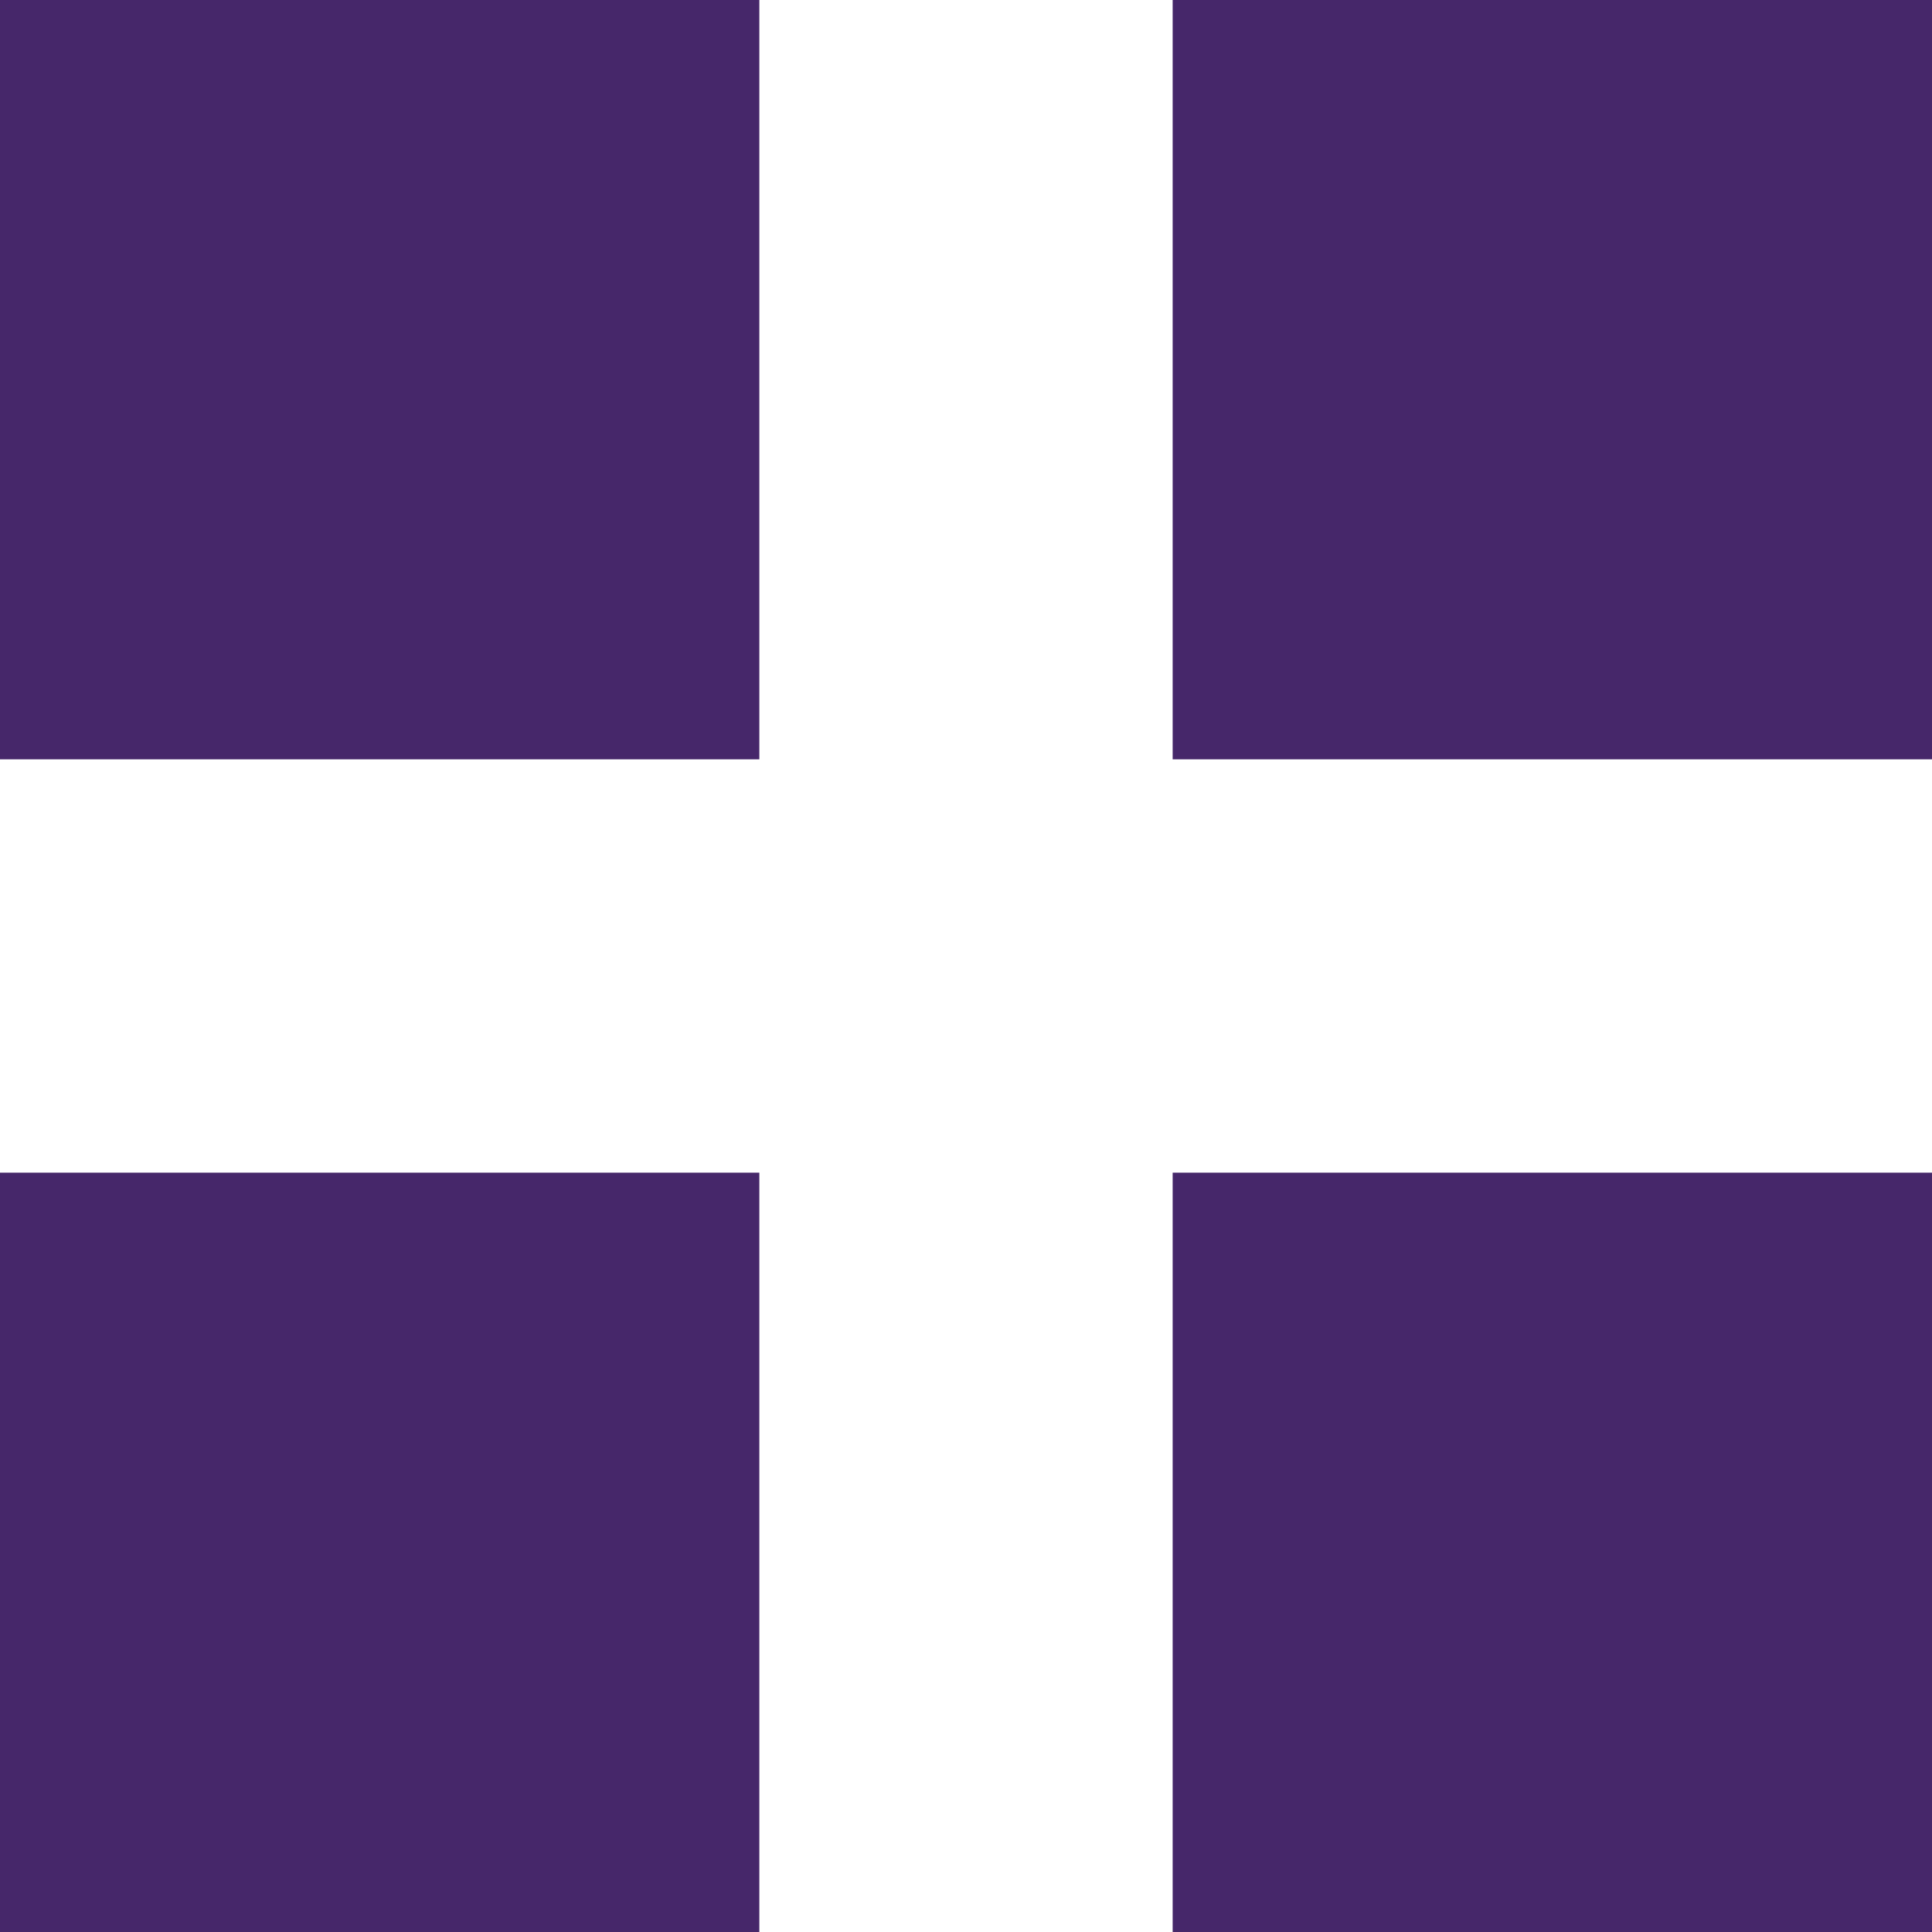
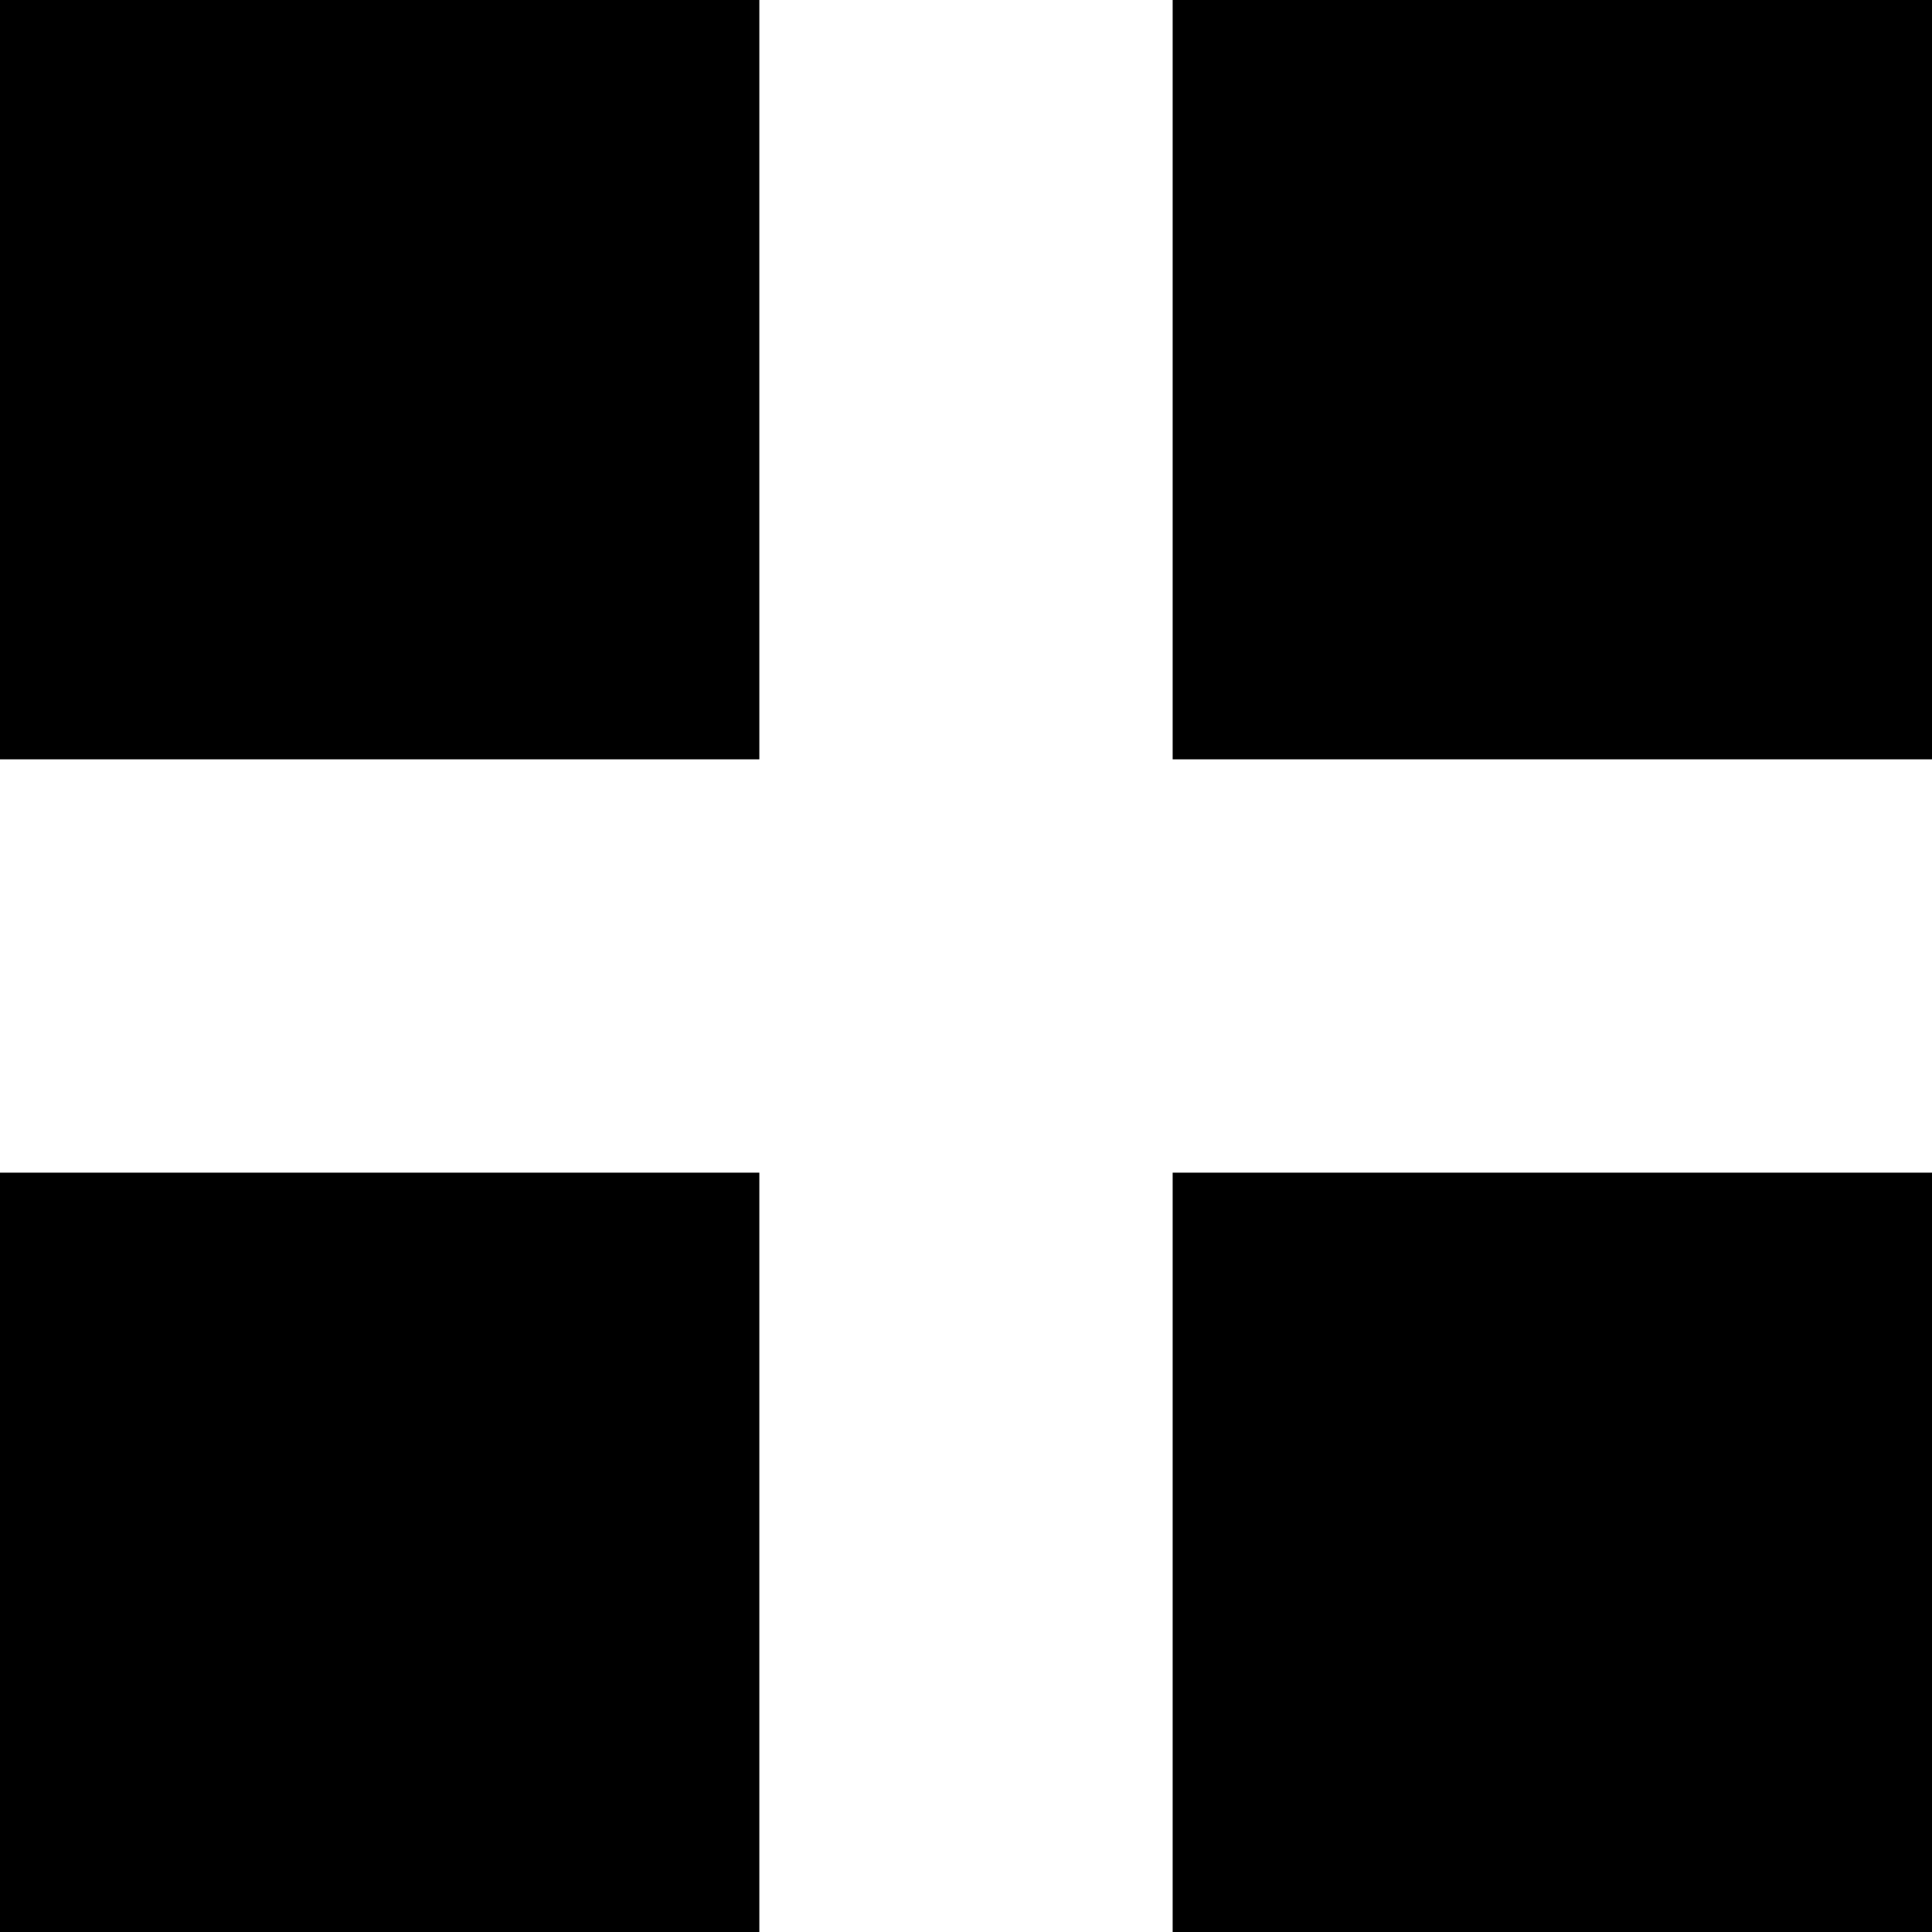
- <svg xmlns="http://www.w3.org/2000/svg" version="1.1" id="Layer_1" x="0px" y="0px" width="28px" height="28px" viewBox="0 0 28 28" enable-background="new 0 0 28 28" xml:space="preserve">
-   <rect fill="#46276A" width="11.005" height="11.005" />
-   <rect x="16.995" fill="#46276A" width="11.005" height="11.005" />
-   <rect y="16.995" fill="#46276A" width="11.005" height="11.005" />
-   <rect x="16.995" y="16.995" fill="#46276A" width="11.005" height="11.005" />
+ <svg xmlns="http://www.w3.org/2000/svg" version="1.1" x="0px" y="0px" viewBox="0 0 28 28" enable-background="new 0 0 28 28" xml:space="preserve">
+   <rect width="11.005" height="11.005" />
+   <rect x="16.995" width="11.005" height="11.005" />
+   <rect y="16.995" width="11.005" height="11.005" />
+   <rect x="16.995" y="16.995" width="11.005" height="11.005" />
</svg>
